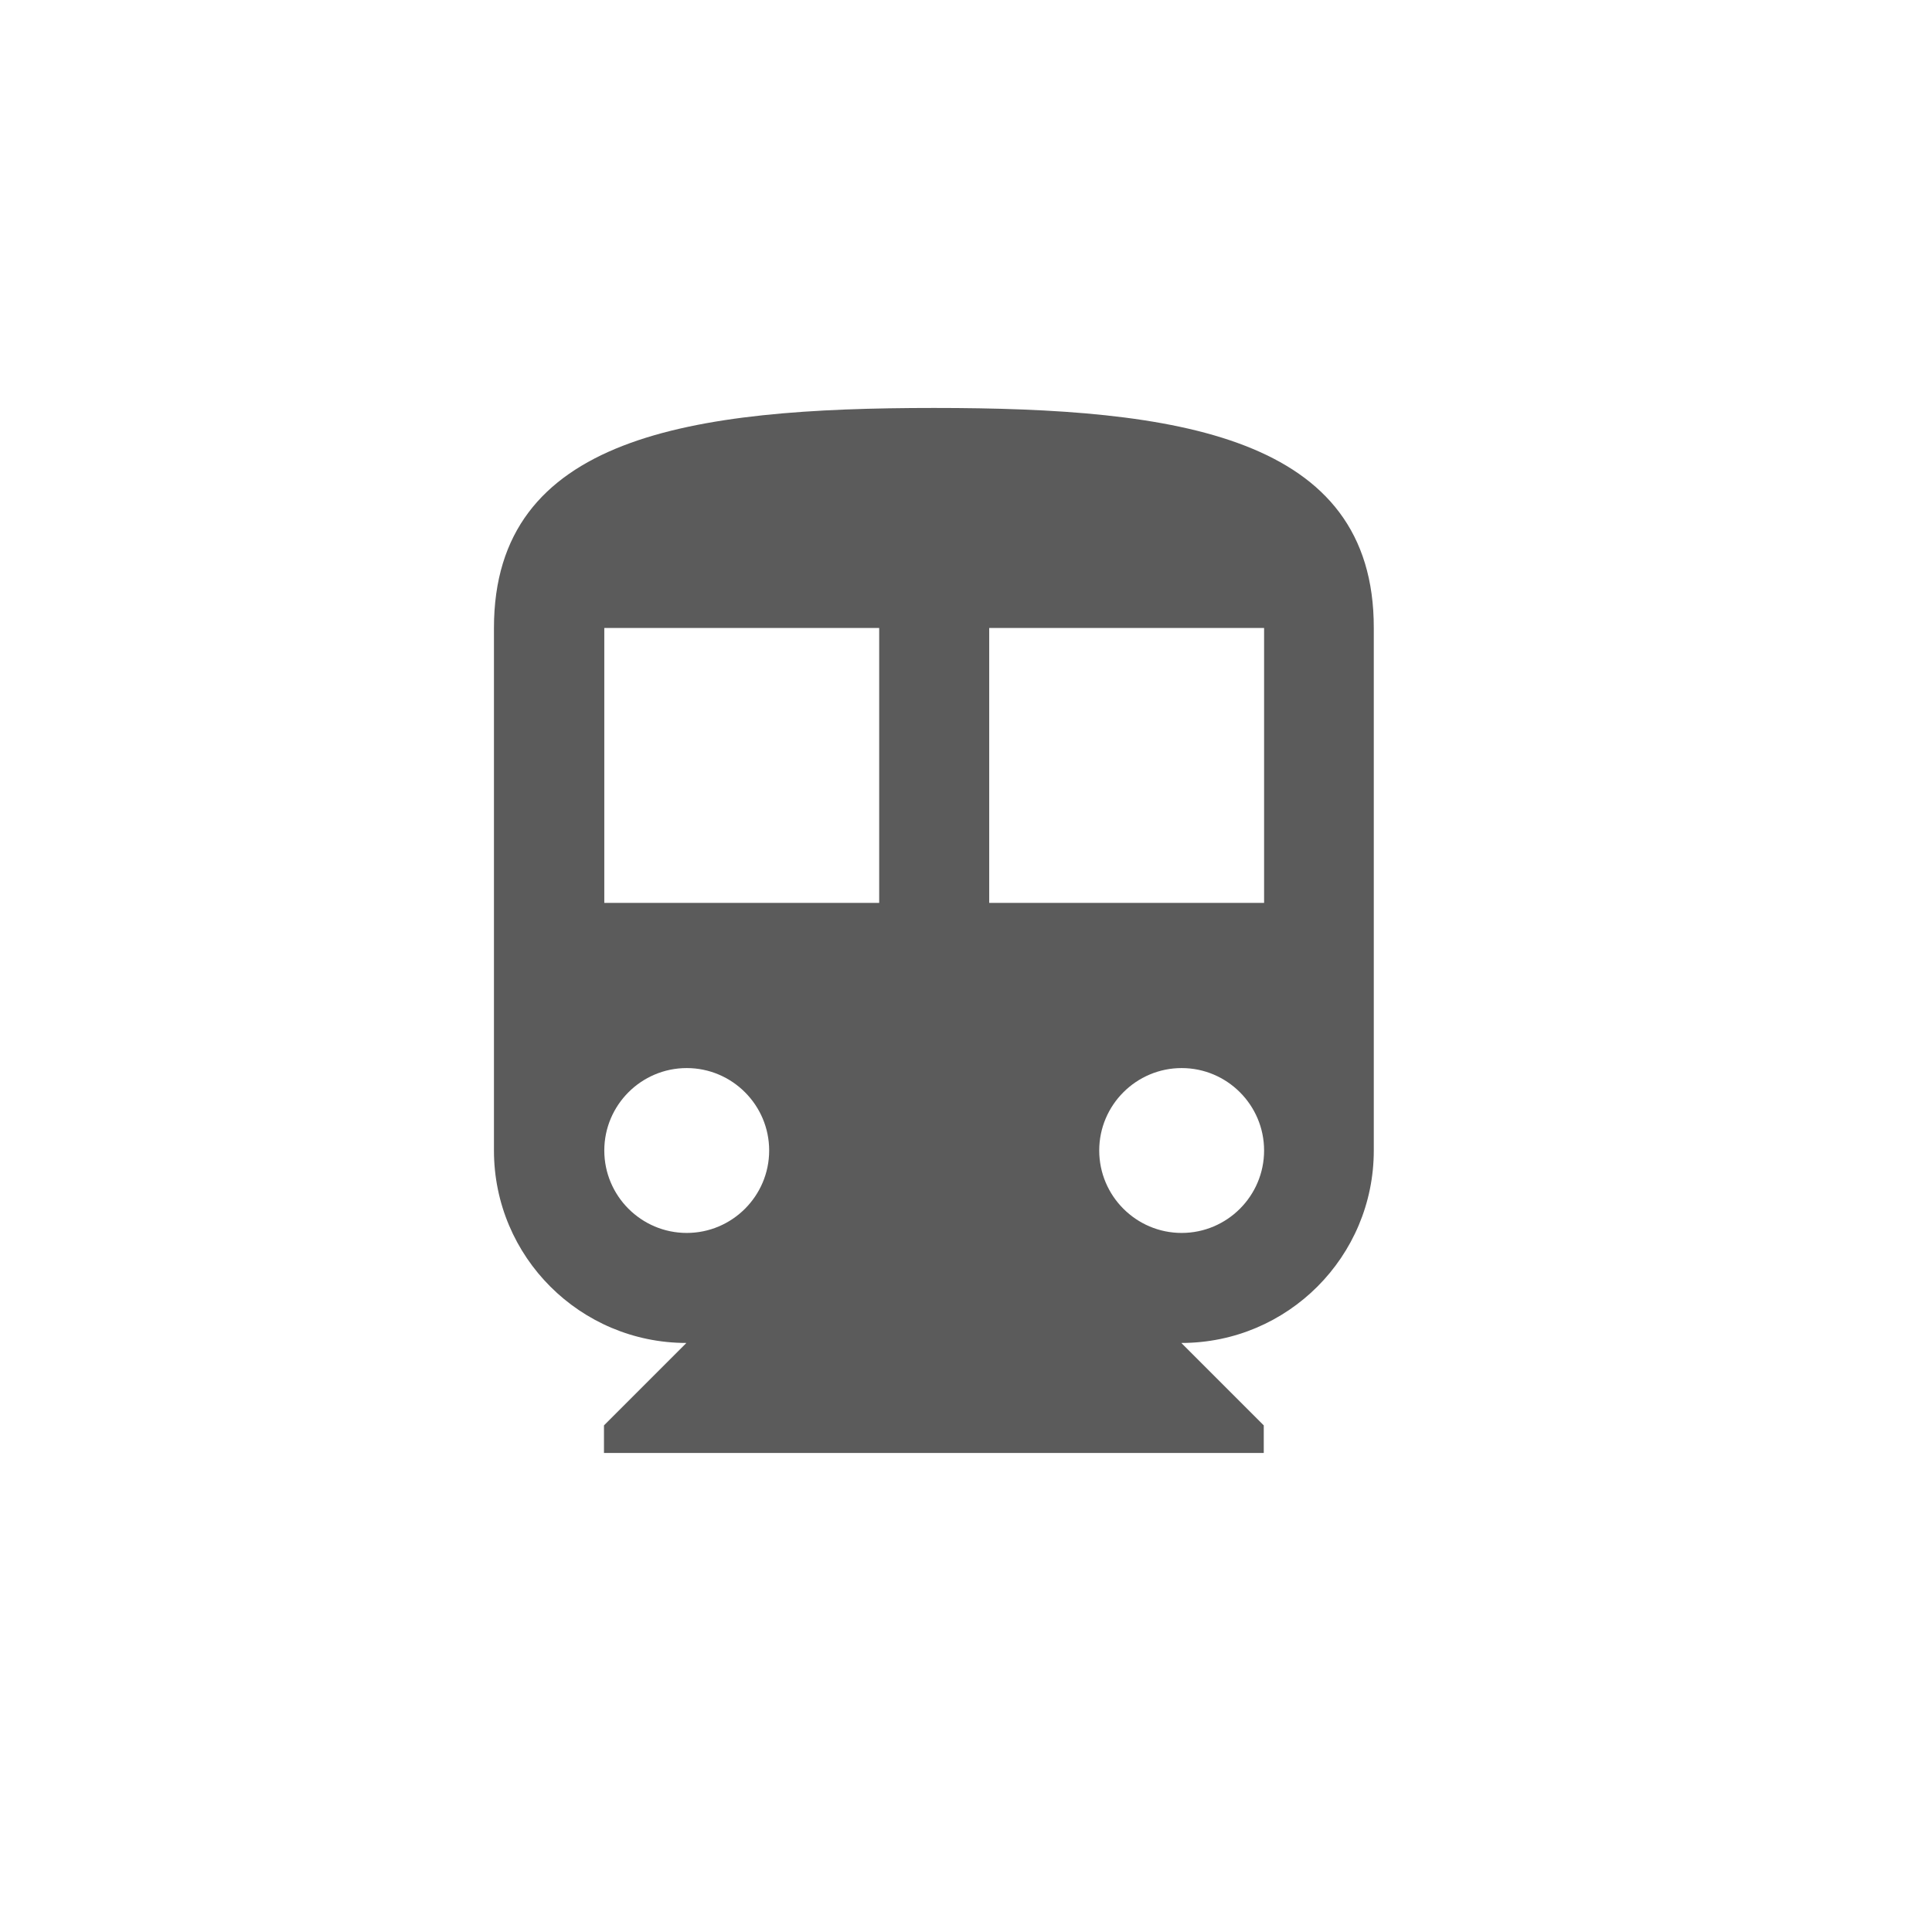
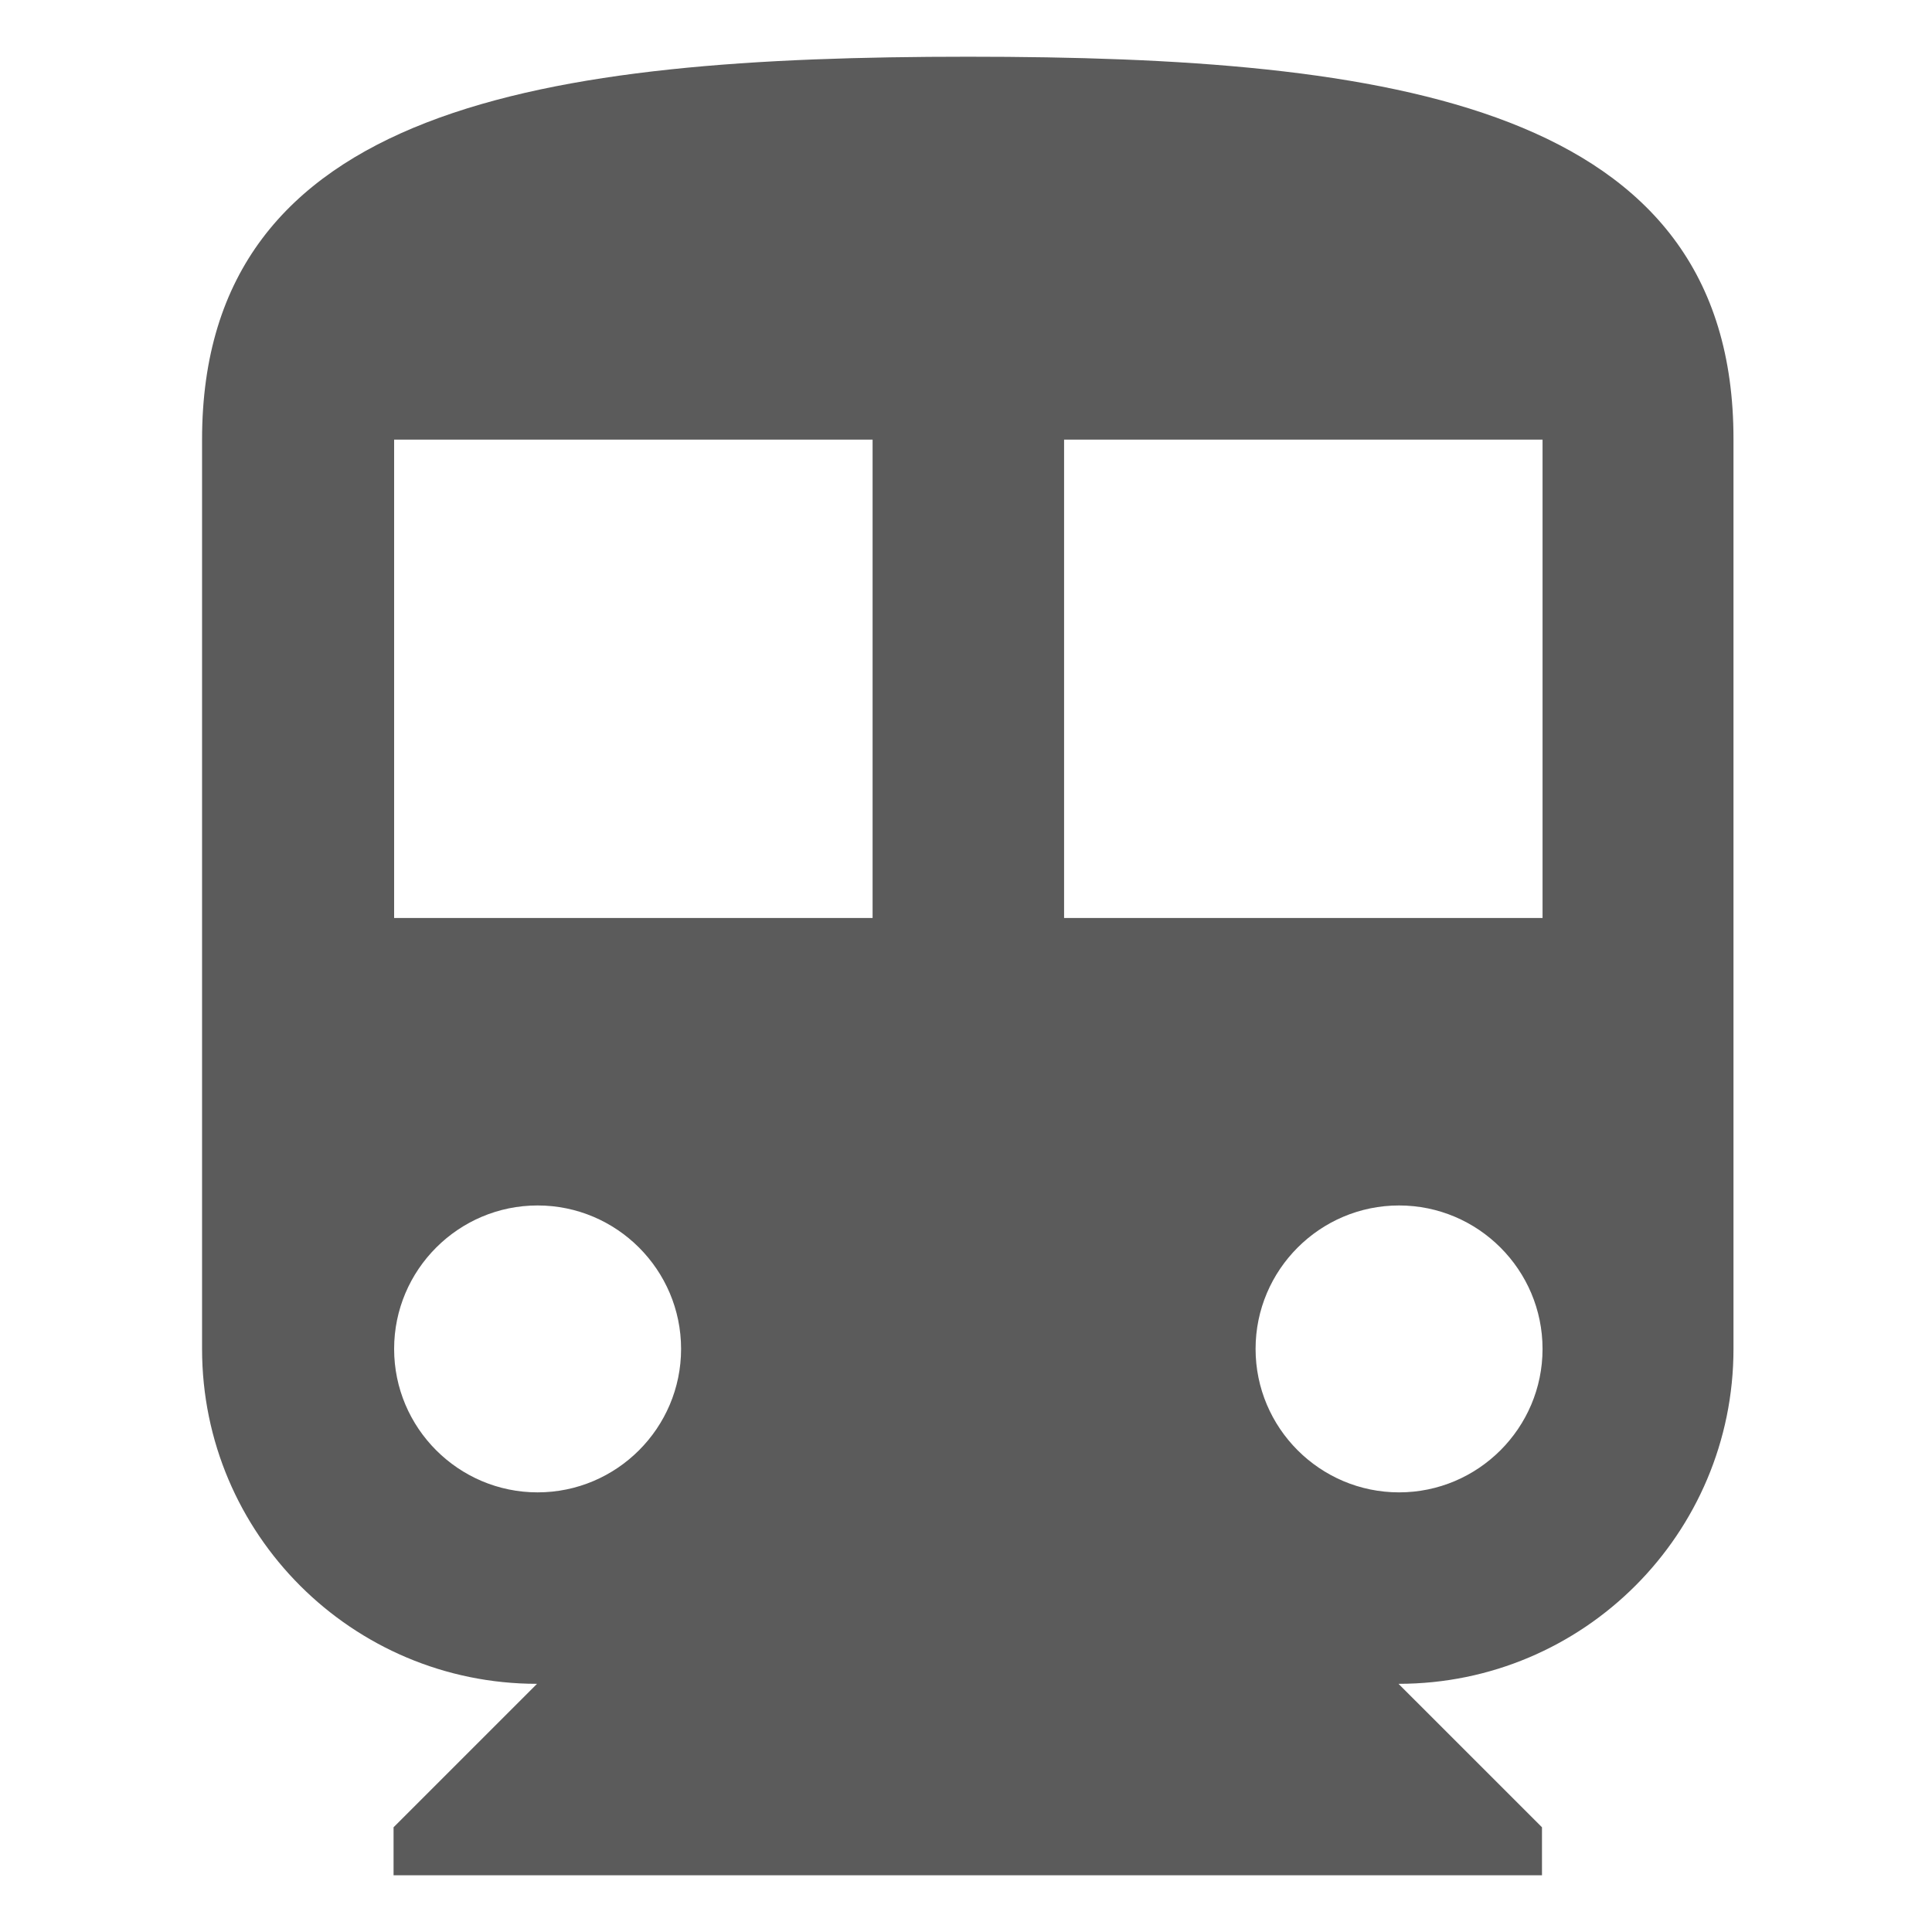
- <svg xmlns="http://www.w3.org/2000/svg" viewBox="0 0 595.3 595.3">
-   <path fill="#5B5B5B" d="M287.8 125.7c-74.9 0-135.6 8.5-135.6 67.8v161c0 32.8 26.6 59.3 59.3 59.3l-25.4 25.4v8.5h203.3v-8.5L364 413.8c32.8 0 59.3-26.6 59.3-59.3v-161c.1-59.3-60.6-67.8-135.5-67.8zm-76.2 254.2c-14 0-25.4-11.4-25.4-25.4 0-14 11.4-25.4 25.4-25.4s25.4 11.4 25.4 25.4c0 14-11.4 25.4-25.4 25.4zm59.3-101.7h-84.7v-84.7h84.7v84.7zm93.2 101.7c-14 0-25.4-11.4-25.4-25.4 0-14 11.4-25.4 25.4-25.4 14 0 25.4 11.4 25.4 25.4 0 14-11.4 25.4-25.4 25.4zm25.4-101.7h-84.7v-84.7h84.7v84.7z" />
+ <svg xmlns="http://www.w3.org/2000/svg" width="545" height="545" viewBox="0 0 545 545">
+   <path d="M273.08 16C153.726 16 57 29.542 57 124.017v256.5c0 52.256 42.387 94.475 94.495 94.475l-40.475 40.466V529h323.96v-13.542l-40.475-40.466c52.267 0 94.495-42.38 94.495-94.475v-256.5C489.16 29.542 392.433 16 273.08 16zM151.654 420.983c-22.31 0-40.475-18.162-40.475-40.466 0-22.305 18.165-40.467 40.474-40.467 22.31 0 40.475 18.162 40.475 40.467 0 22.304-18.167 40.466-40.476 40.466zm94.495-162.025H111.18v-134.94h134.97v134.94zm148.514 162.025c-22.31 0-40.475-18.162-40.475-40.466 0-22.305 18.165-40.467 40.474-40.467 22.31 0 40.475 18.162 40.475 40.467 0 22.304-18.167 40.466-40.476 40.466zm40.475-162.025H300.17v-134.94h134.97v134.94z" fill="#5B5B5B" fill-rule="nonzero" />
</svg>
